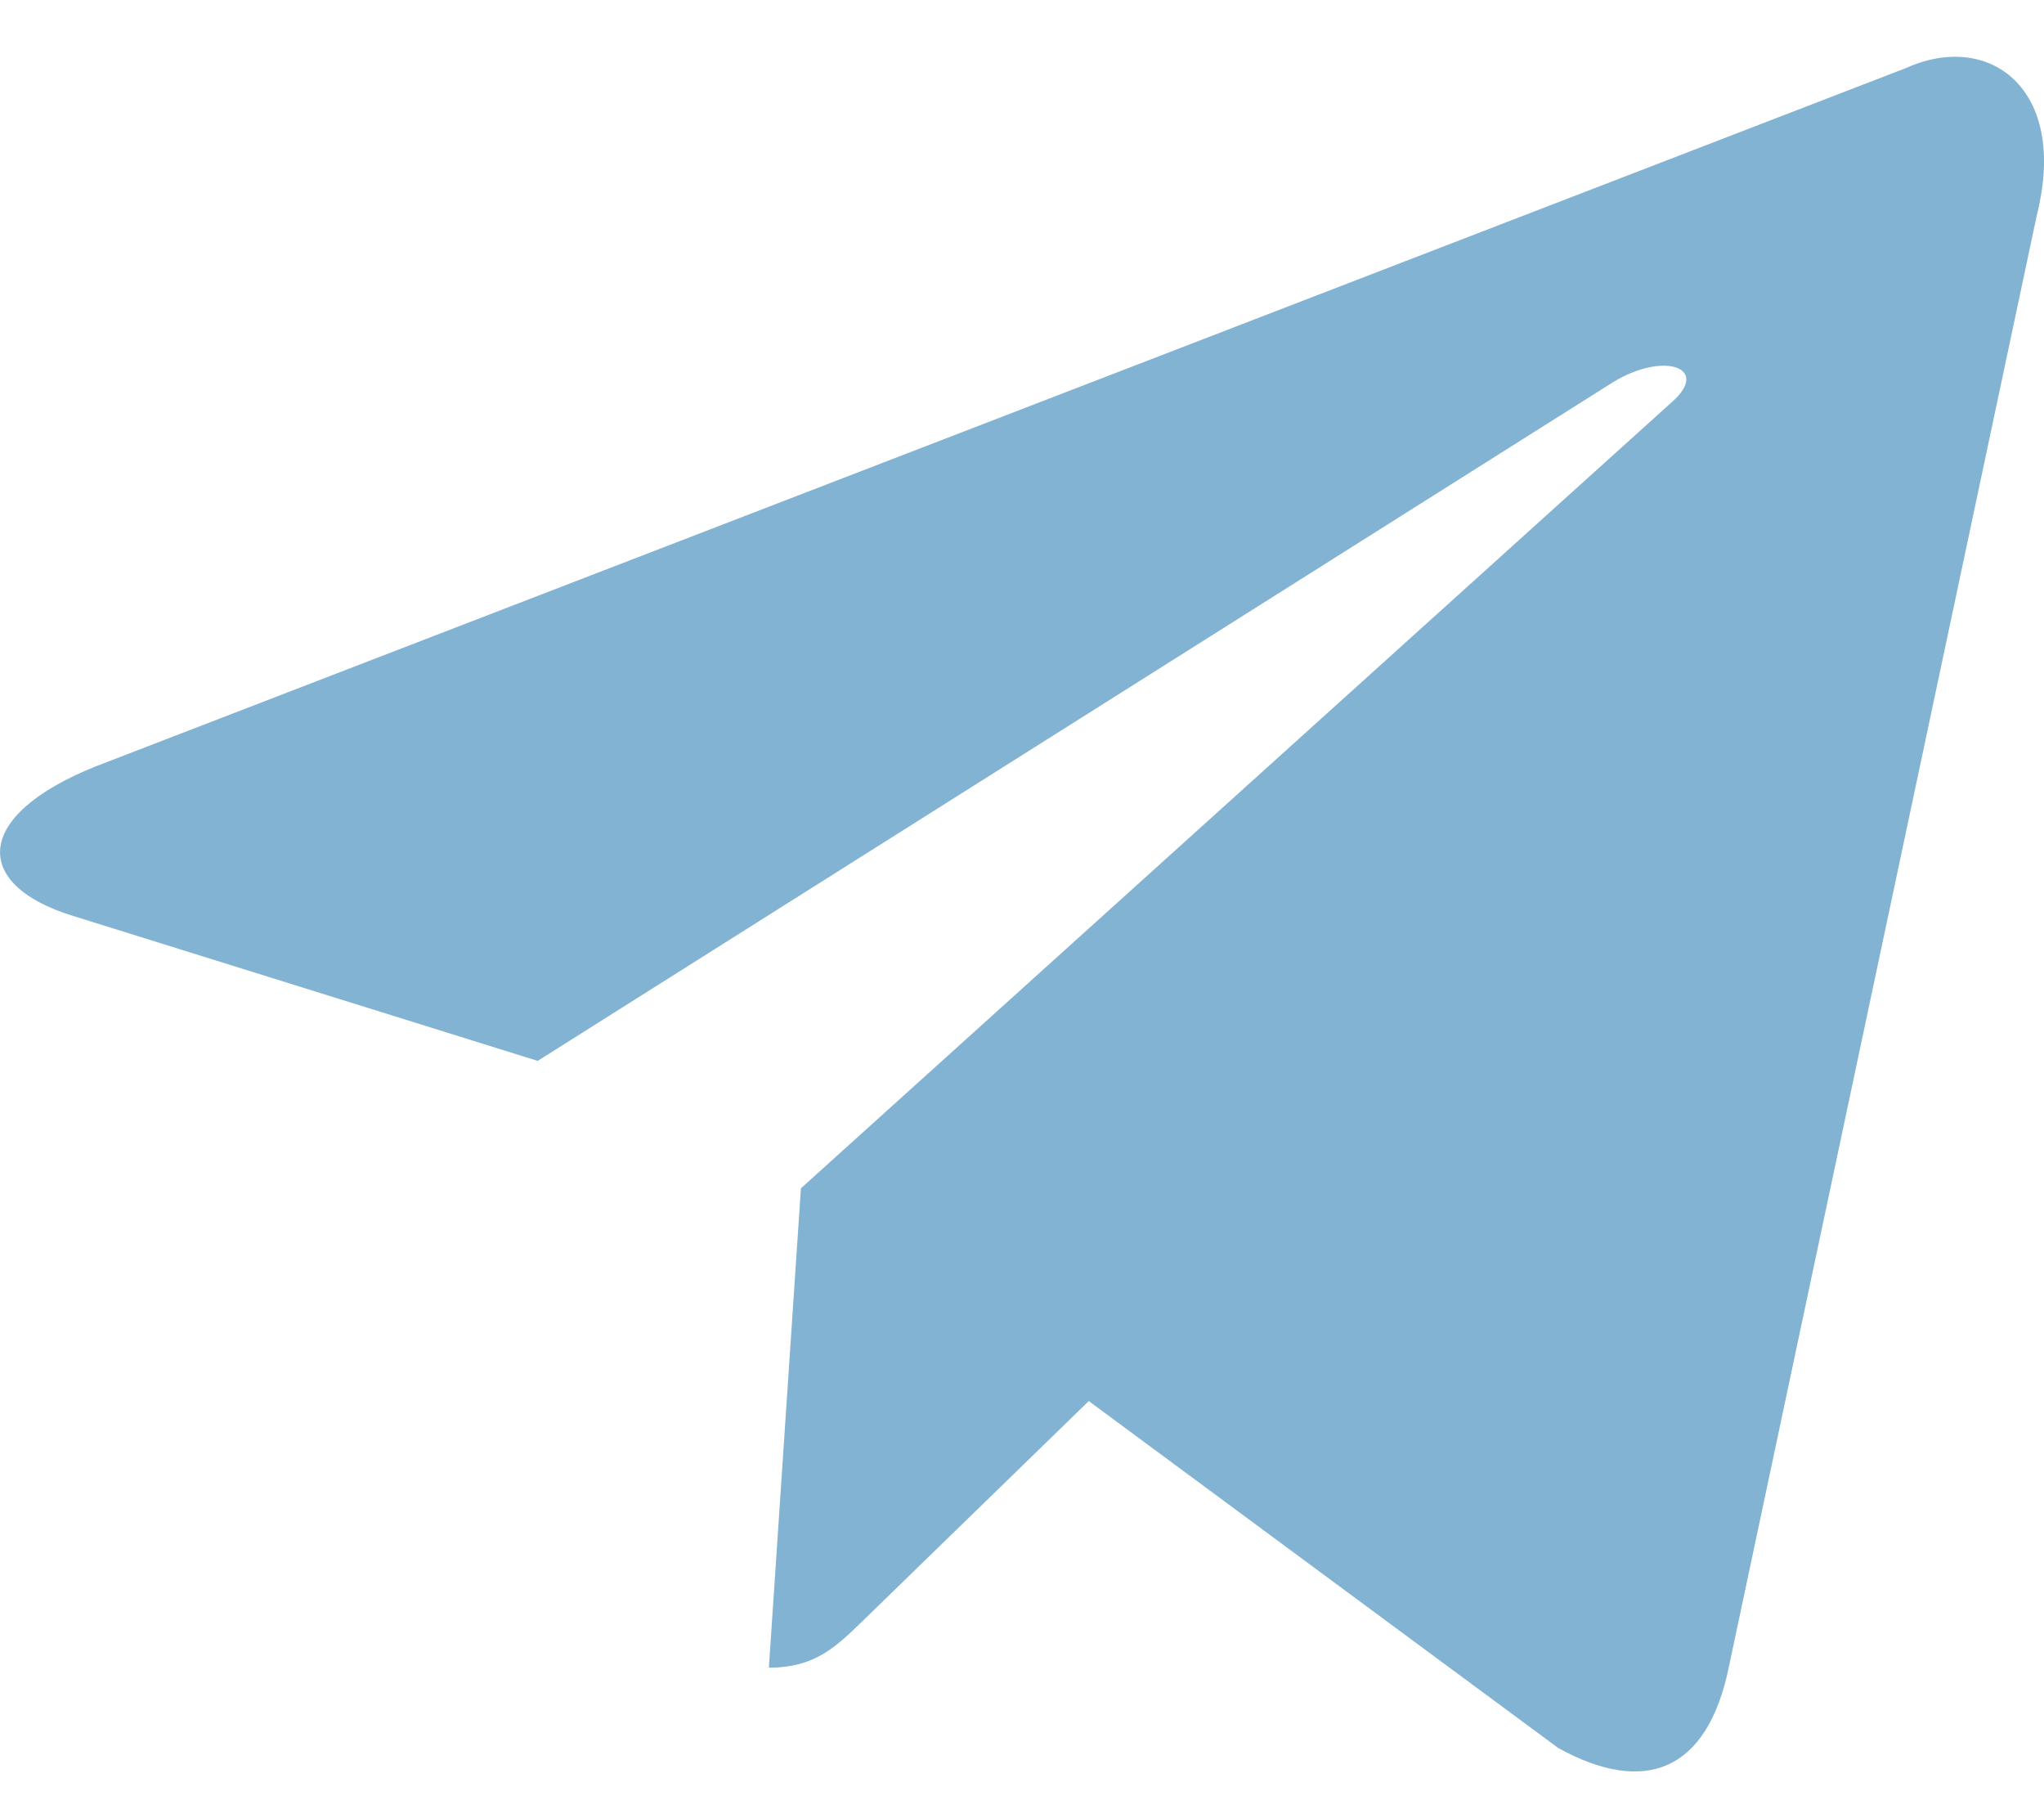
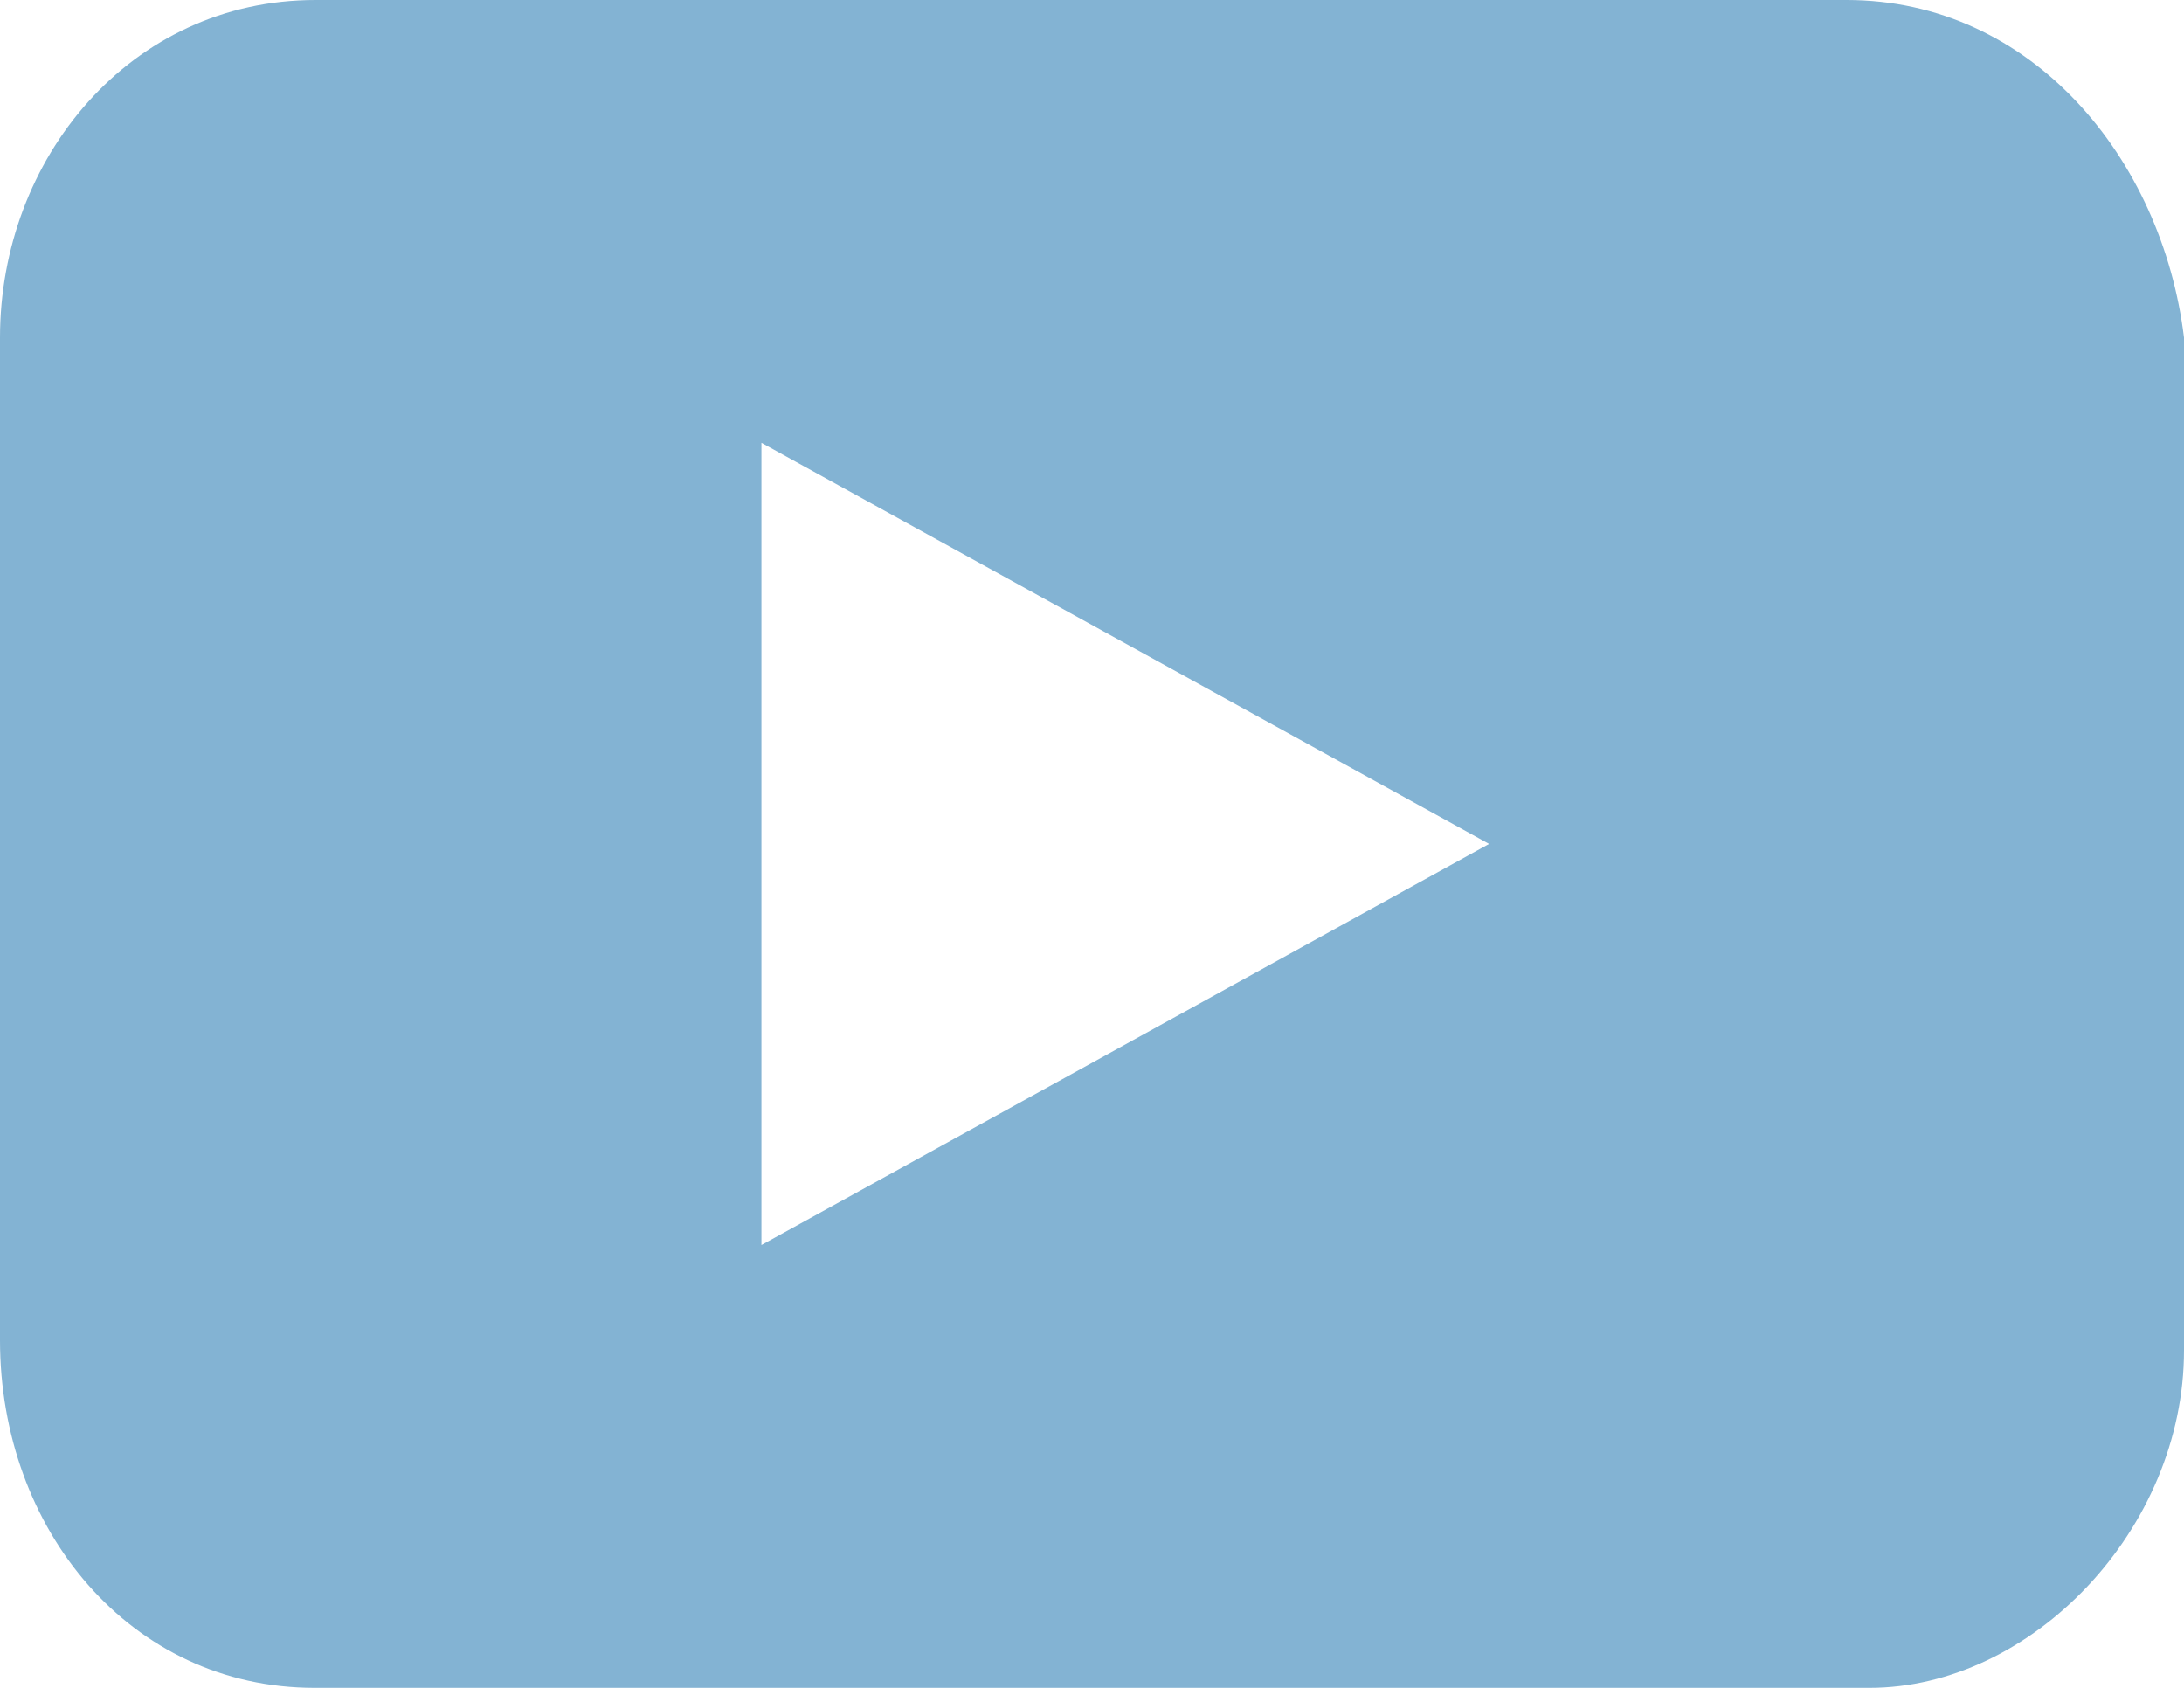
- <svg xmlns="http://www.w3.org/2000/svg" width="18" height="16" viewBox="0 0 18 16" fill="none">
-   <path d="M16.785 0.599L0.841 6.748C-0.247 7.185 -0.241 7.792 0.641 8.063L4.735 9.34L14.206 3.364C14.654 3.091 15.063 3.238 14.727 3.536L7.053 10.462H7.052L7.053 10.463L6.771 14.682C7.185 14.682 7.367 14.492 7.599 14.269L9.588 12.335L13.723 15.39C14.486 15.81 15.034 15.594 15.223 14.684L17.938 1.889C18.216 0.775 17.513 0.27 16.785 0.599Z" fill="#83B3D3" />
+ <svg xmlns="http://www.w3.org/2000/svg" width="22" height="17" fill="none">
+   <path d="M18.6 0H3.18C1.31 0 0 1.6 0 3.4v10.1C0 15.4 1.31 17 3.17 17h15.66c1.64 0 3.17-1.6 3.17-3.4V3.4C21.78 1.6 20.47 0 18.6 0ZM7.67 12.54V4.46L15 8.5l-7.33 4.04Z" fill="#83B3D3" />
</svg>
